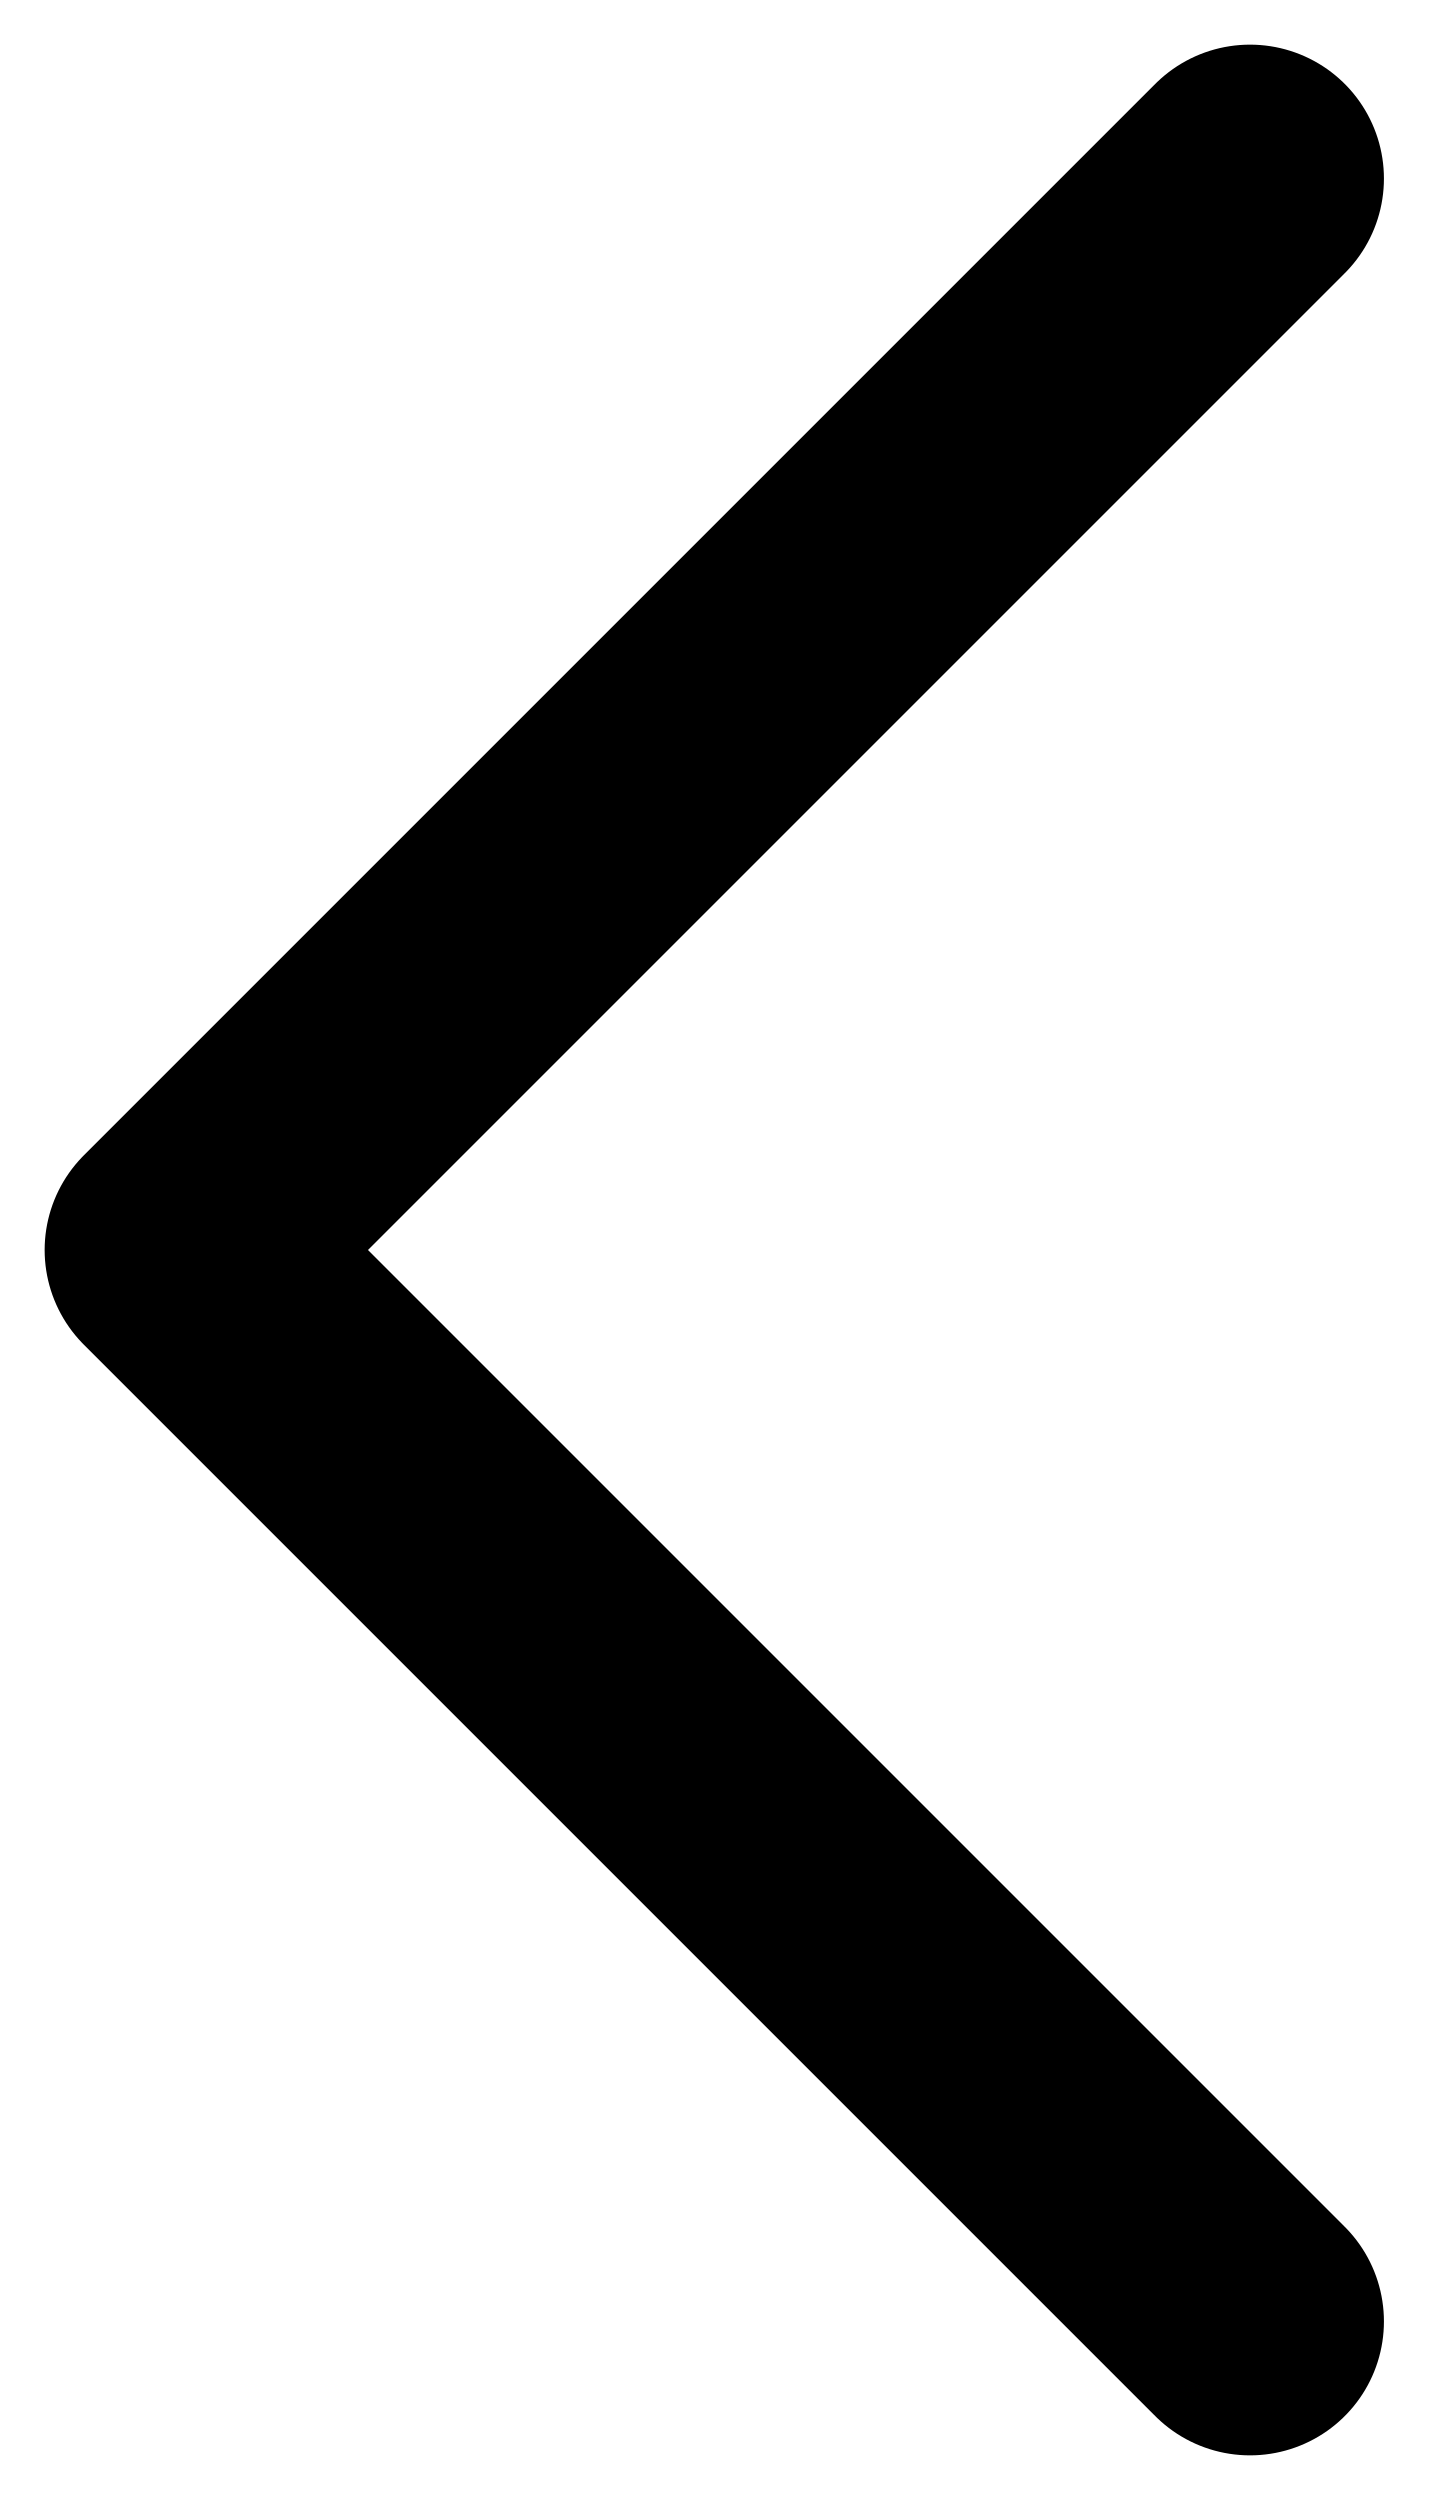
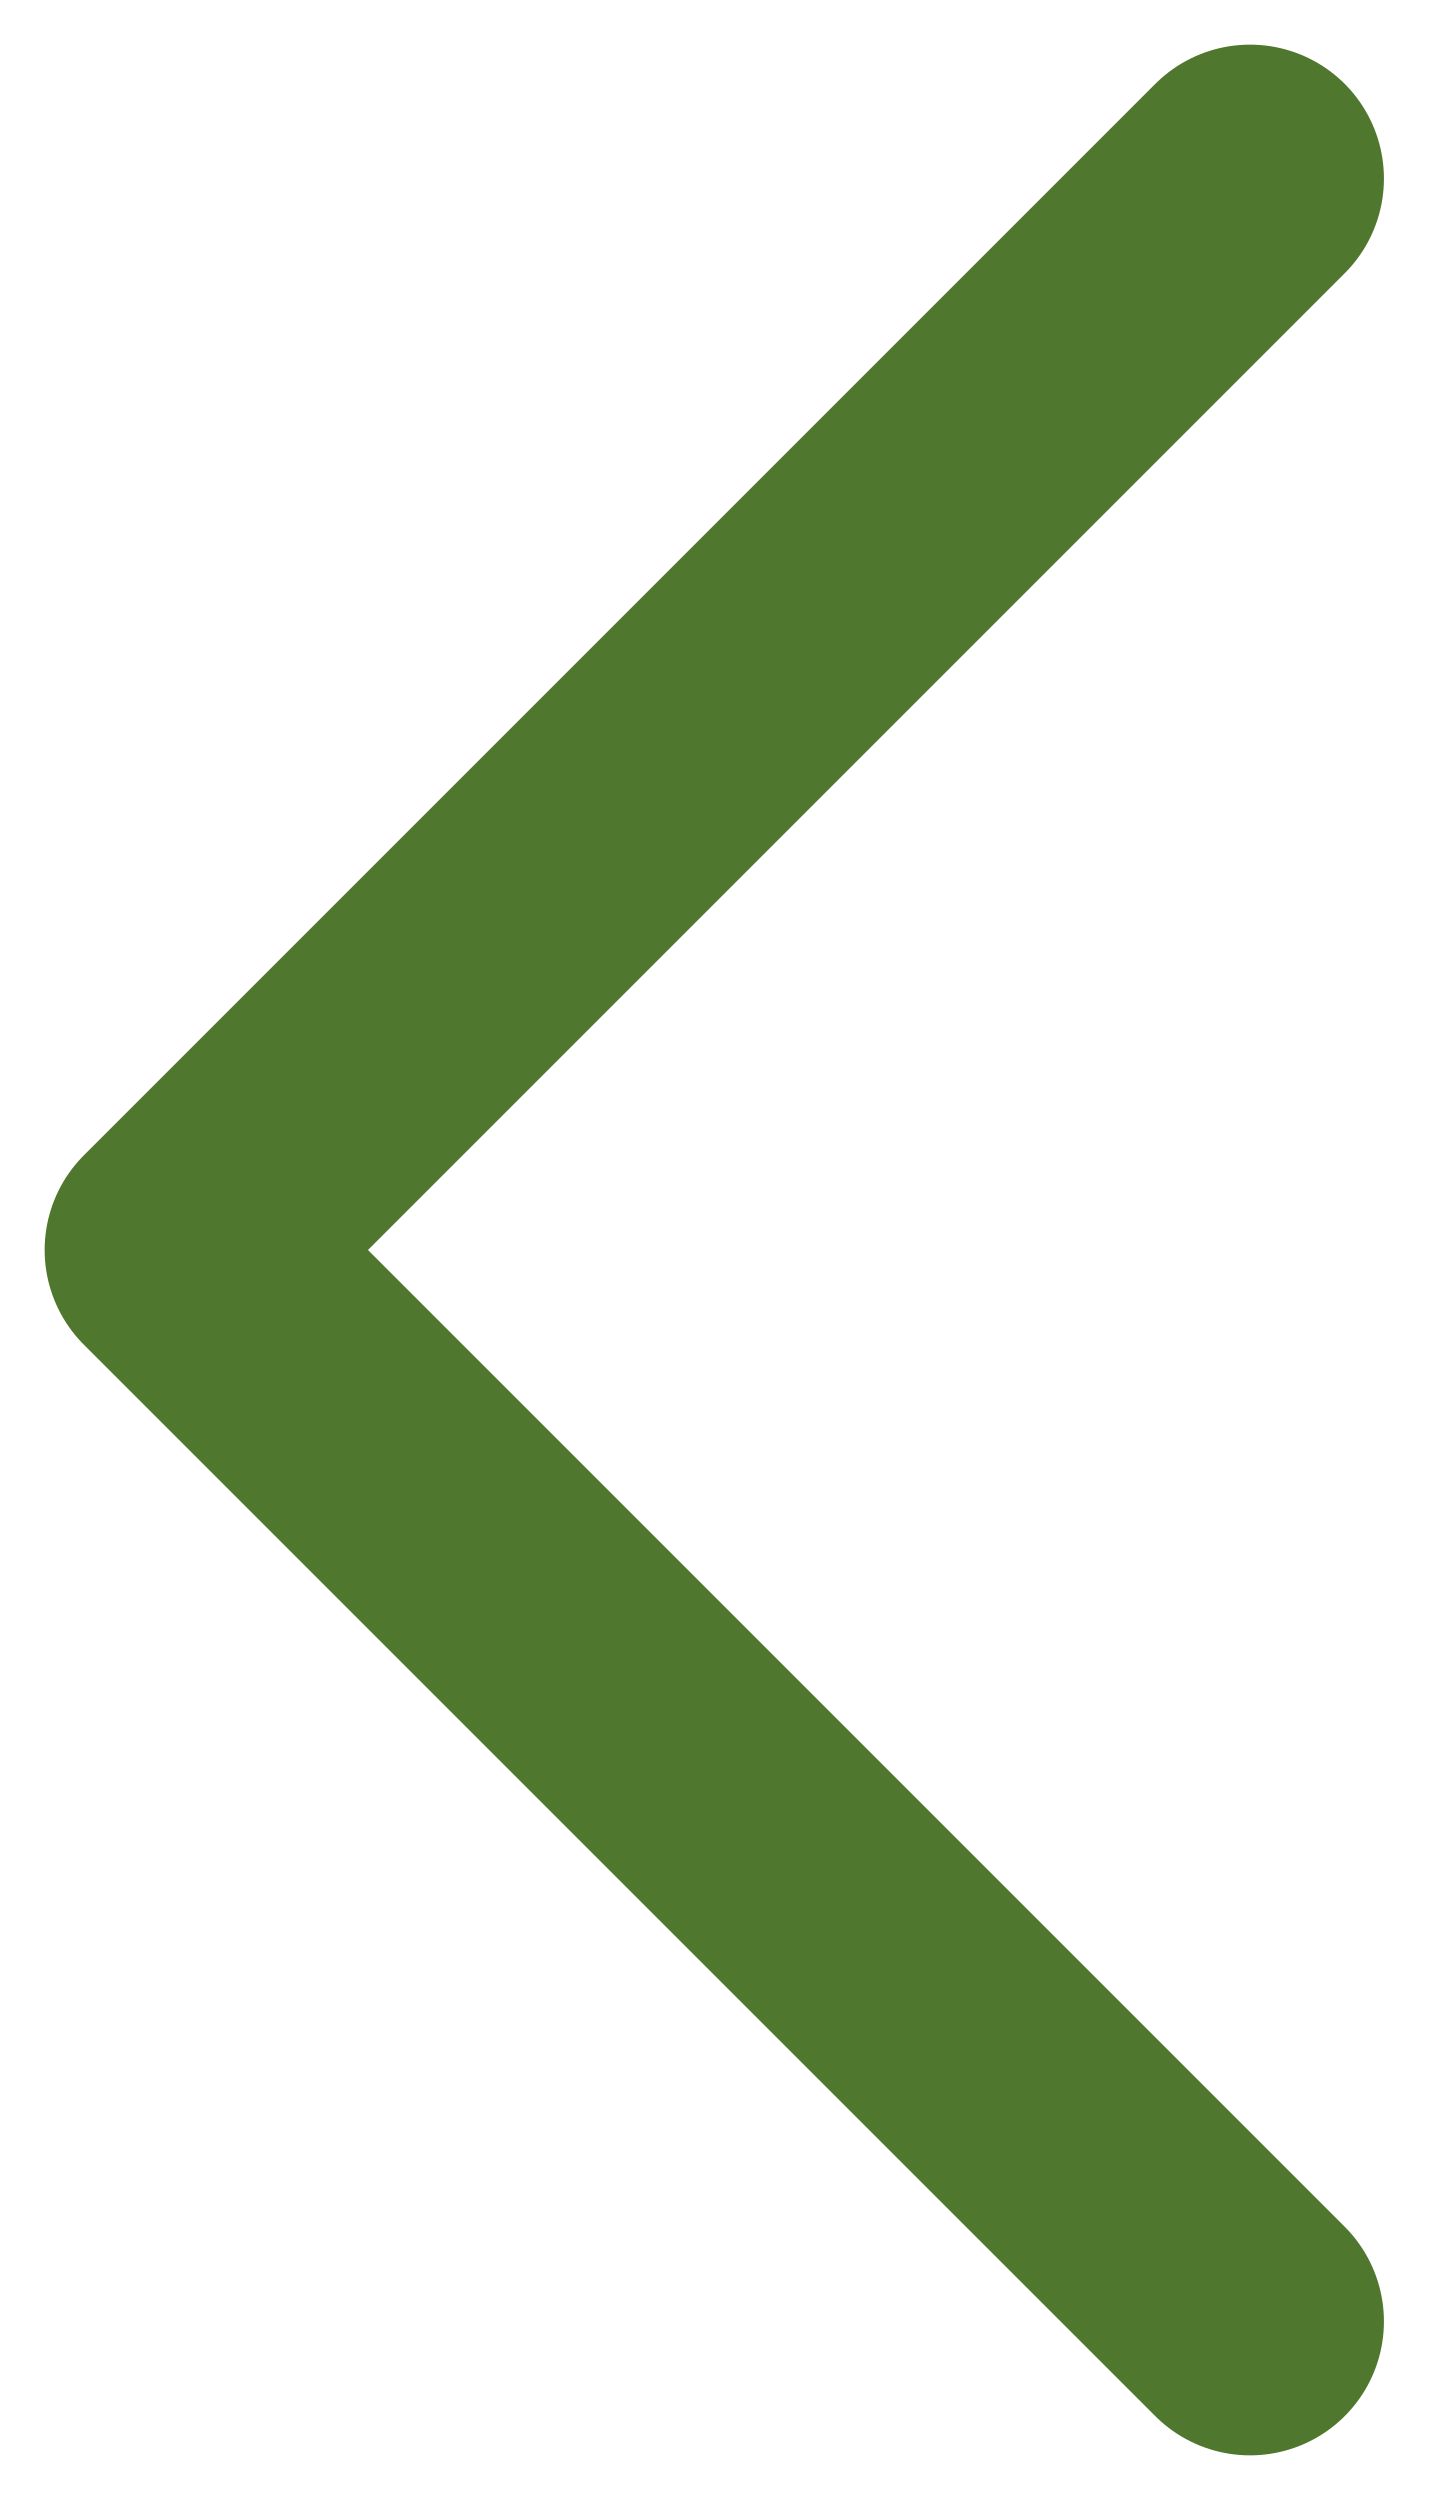
<svg xmlns="http://www.w3.org/2000/svg" width="8" height="14" viewBox="0 0 8 14" fill="none">
-   <path d="M7 1L1 7L7 13" stroke="black" stroke-width="1.5" stroke-linecap="round" stroke-linejoin="round" />
+   <path d="M7 1L1 7L7 13" stroke="#4f772d" stroke-width="1.5" stroke-linecap="round" stroke-linejoin="round" />
</svg>
